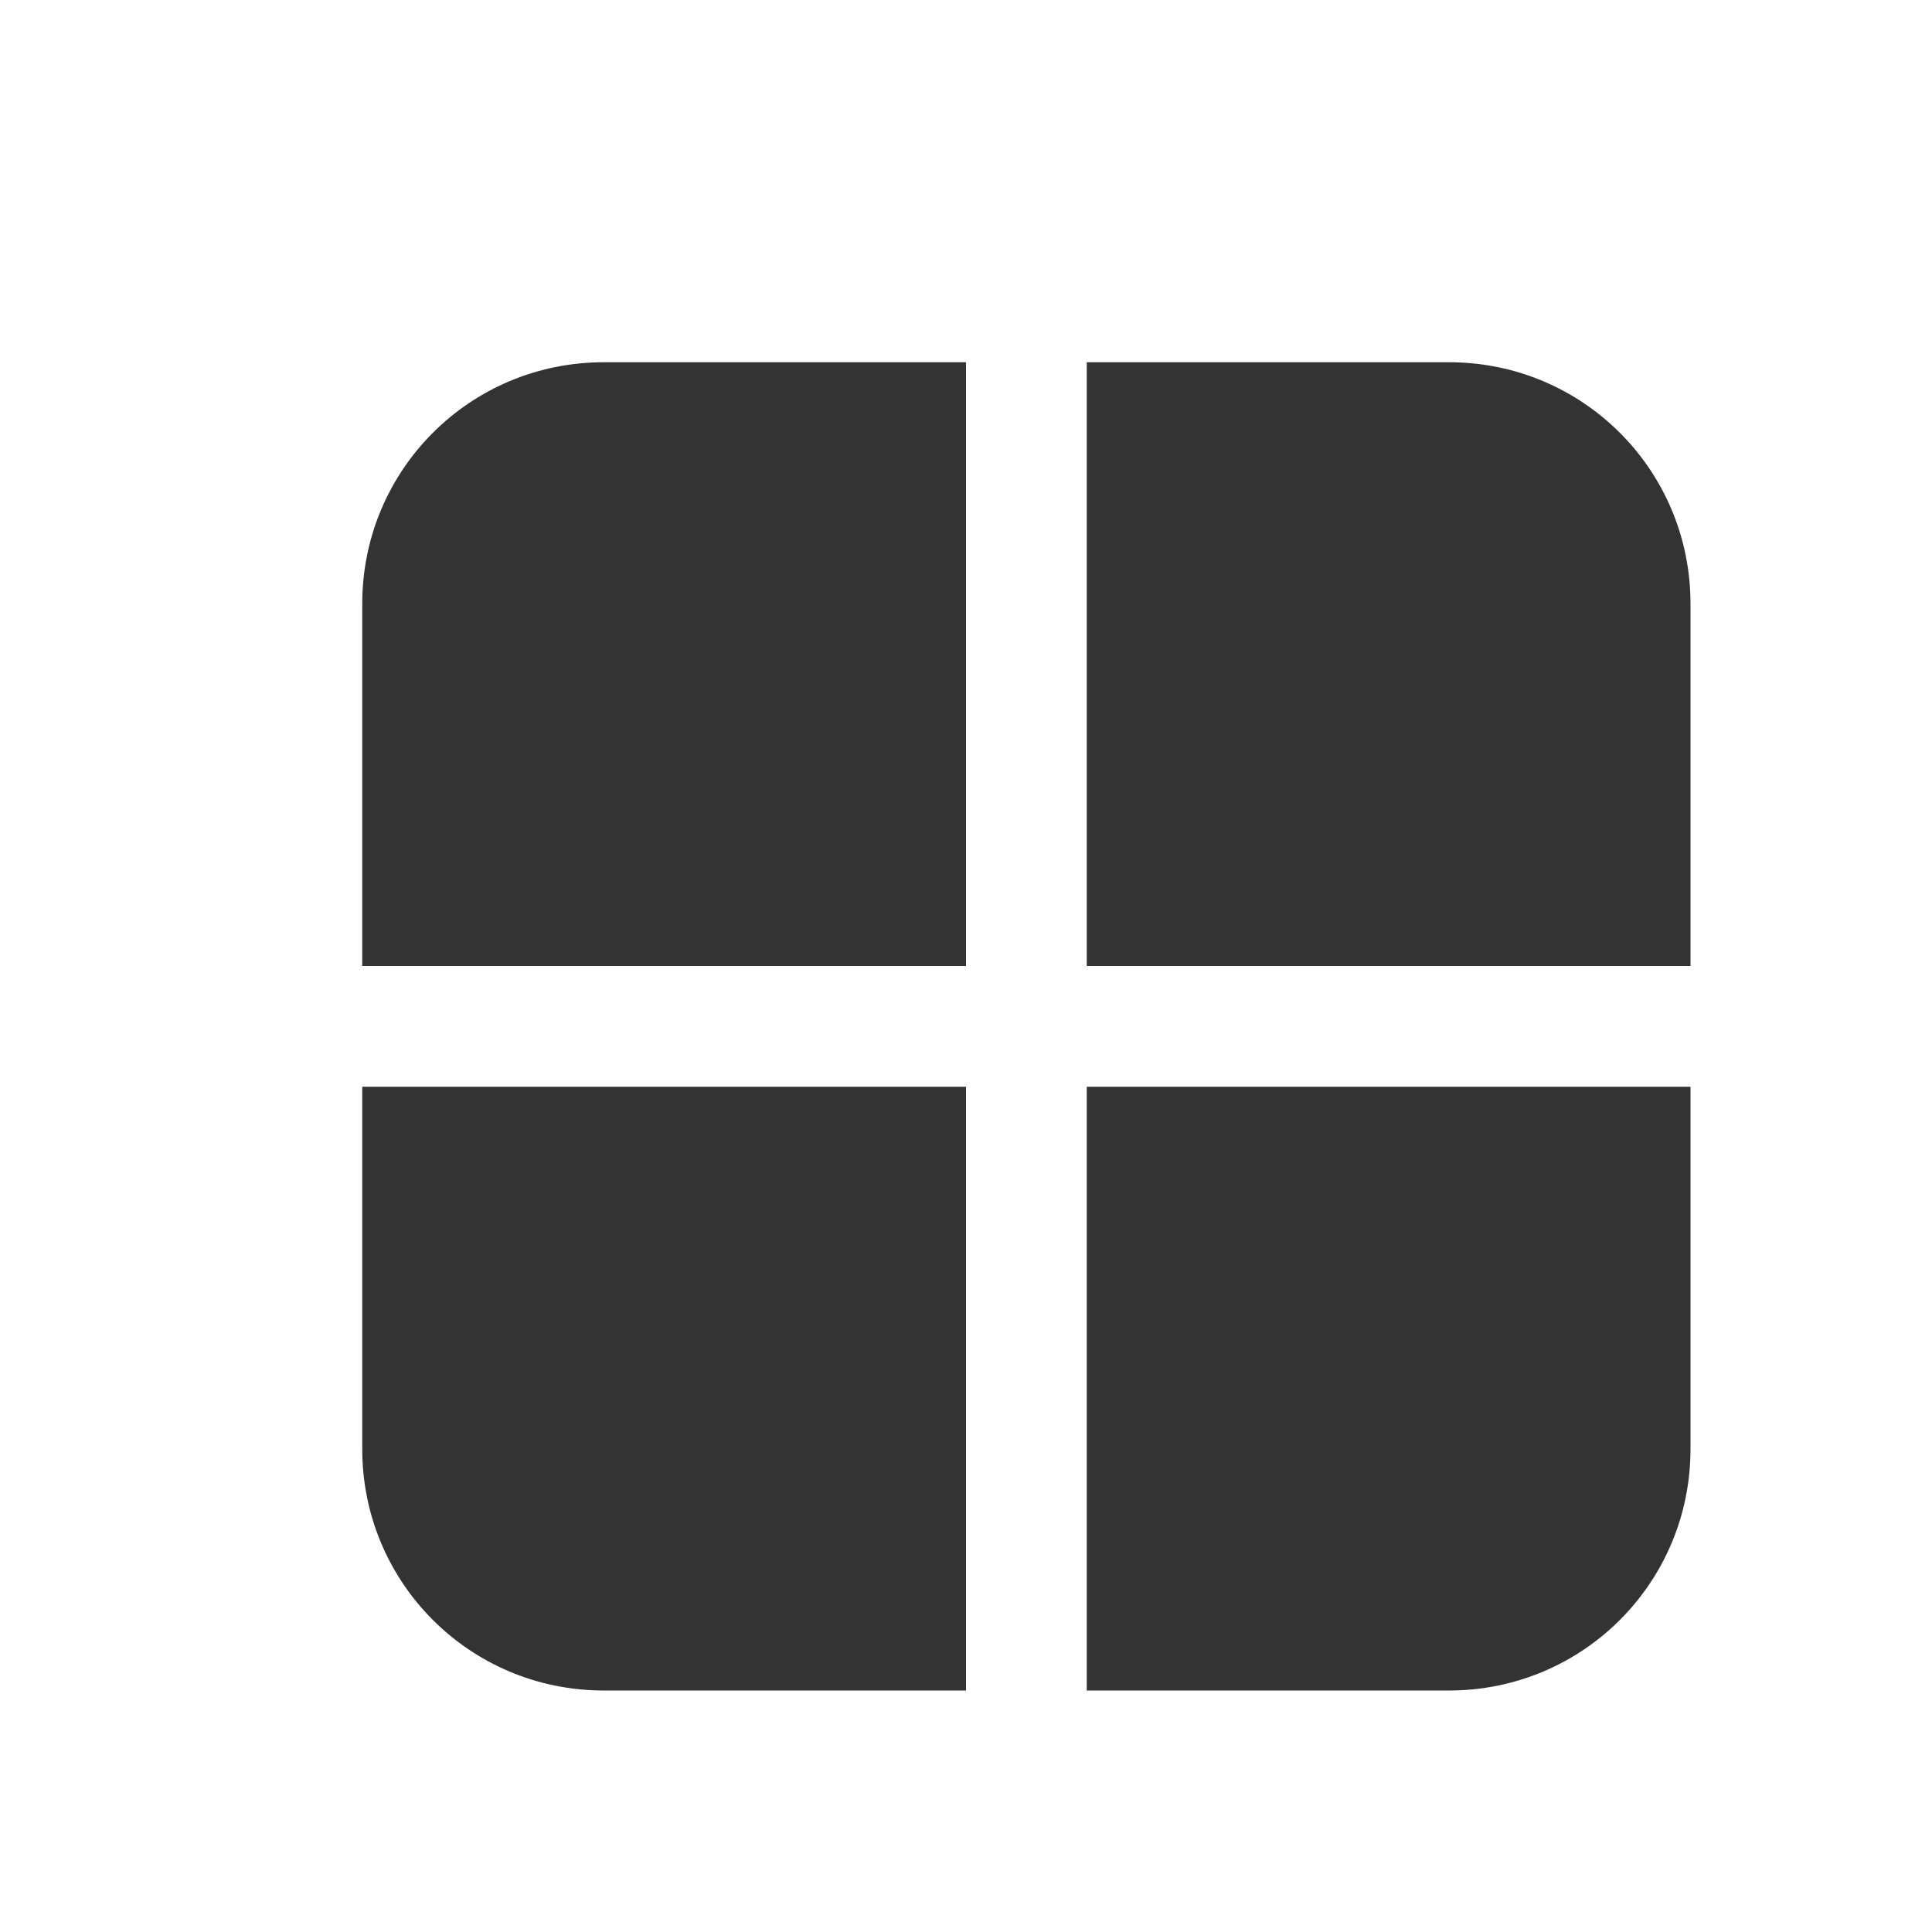
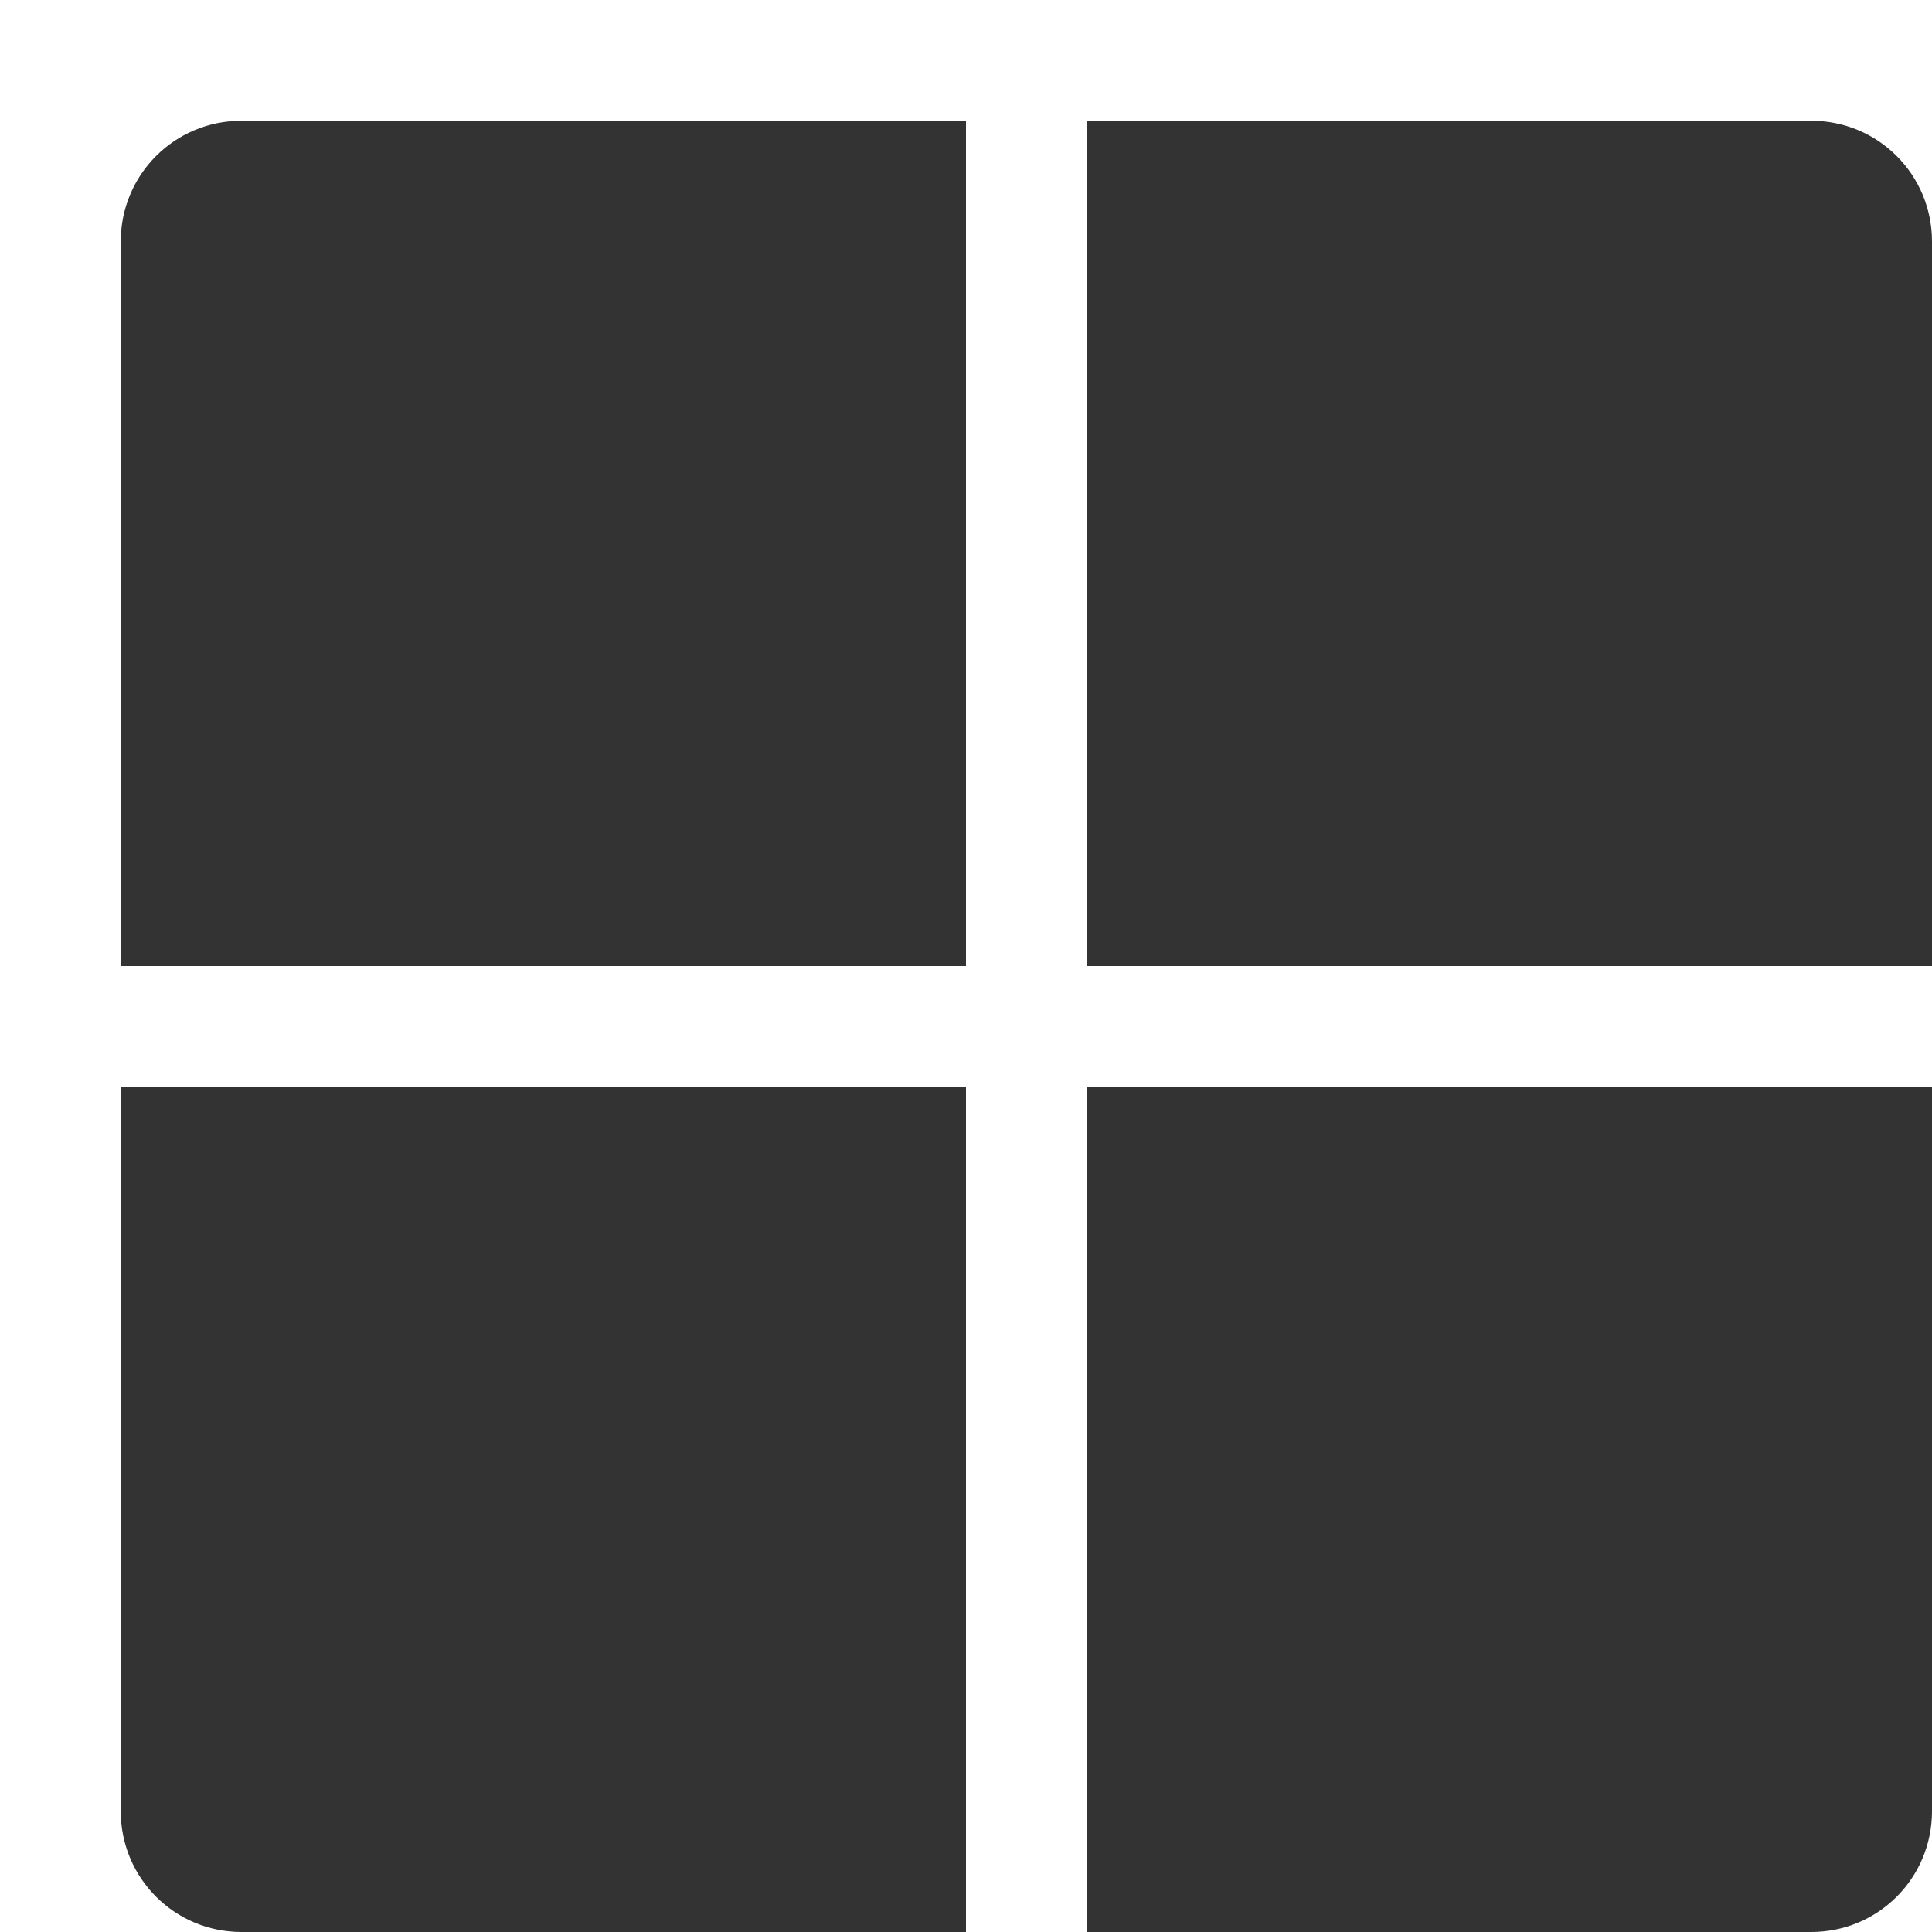
- <svg xmlns="http://www.w3.org/2000/svg" width="16" height="16" version="1.1">
-   <defs>
+ <svg xmlns="http://www.w3.org/2000/svg" width="16" height="16" version="1.1" id="svg7">
+   <defs id="defs3">
    <style id="current-color-scheme" type="text/css">.ColorScheme-Text { color:#363636; }</style>
  </defs>
-   <path d="m5 3c-1.108 0-2 0.892-2 2v3h5v-5zm4 0v5h5v-3c0-1.108-0.892-2-2-2zm-6 6v3c0 1.108 0.892 2 2 2h3v-5zm6 0v5h3c1.108 0 2-0.892 2-2v-3z" fill="#333333" stroke-width="1.365" />
+   <path id="rect867" style="opacity:1;fill:#333333;stroke-width:4;stroke-linecap:round;stroke-linejoin:round;fill-opacity:1" d="M 2 1 C 1.446 1 1 1.446 1 2 L 1 8 L 8 8 L 8 1 L 2 1 z M 9 1 L 9 8 L 16 8 L 16 2 C 16 1.446 15.554 1 15 1 L 9 1 z M 1 9 L 1 15 C 1 15.554 1.446 16 2 16 L 8 16 L 8 9 L 1 9 z M 9 9 L 9 16 L 15 16 C 15.554 16 16 15.554 16 15 L 16 9 L 9 9 z " />
</svg>
